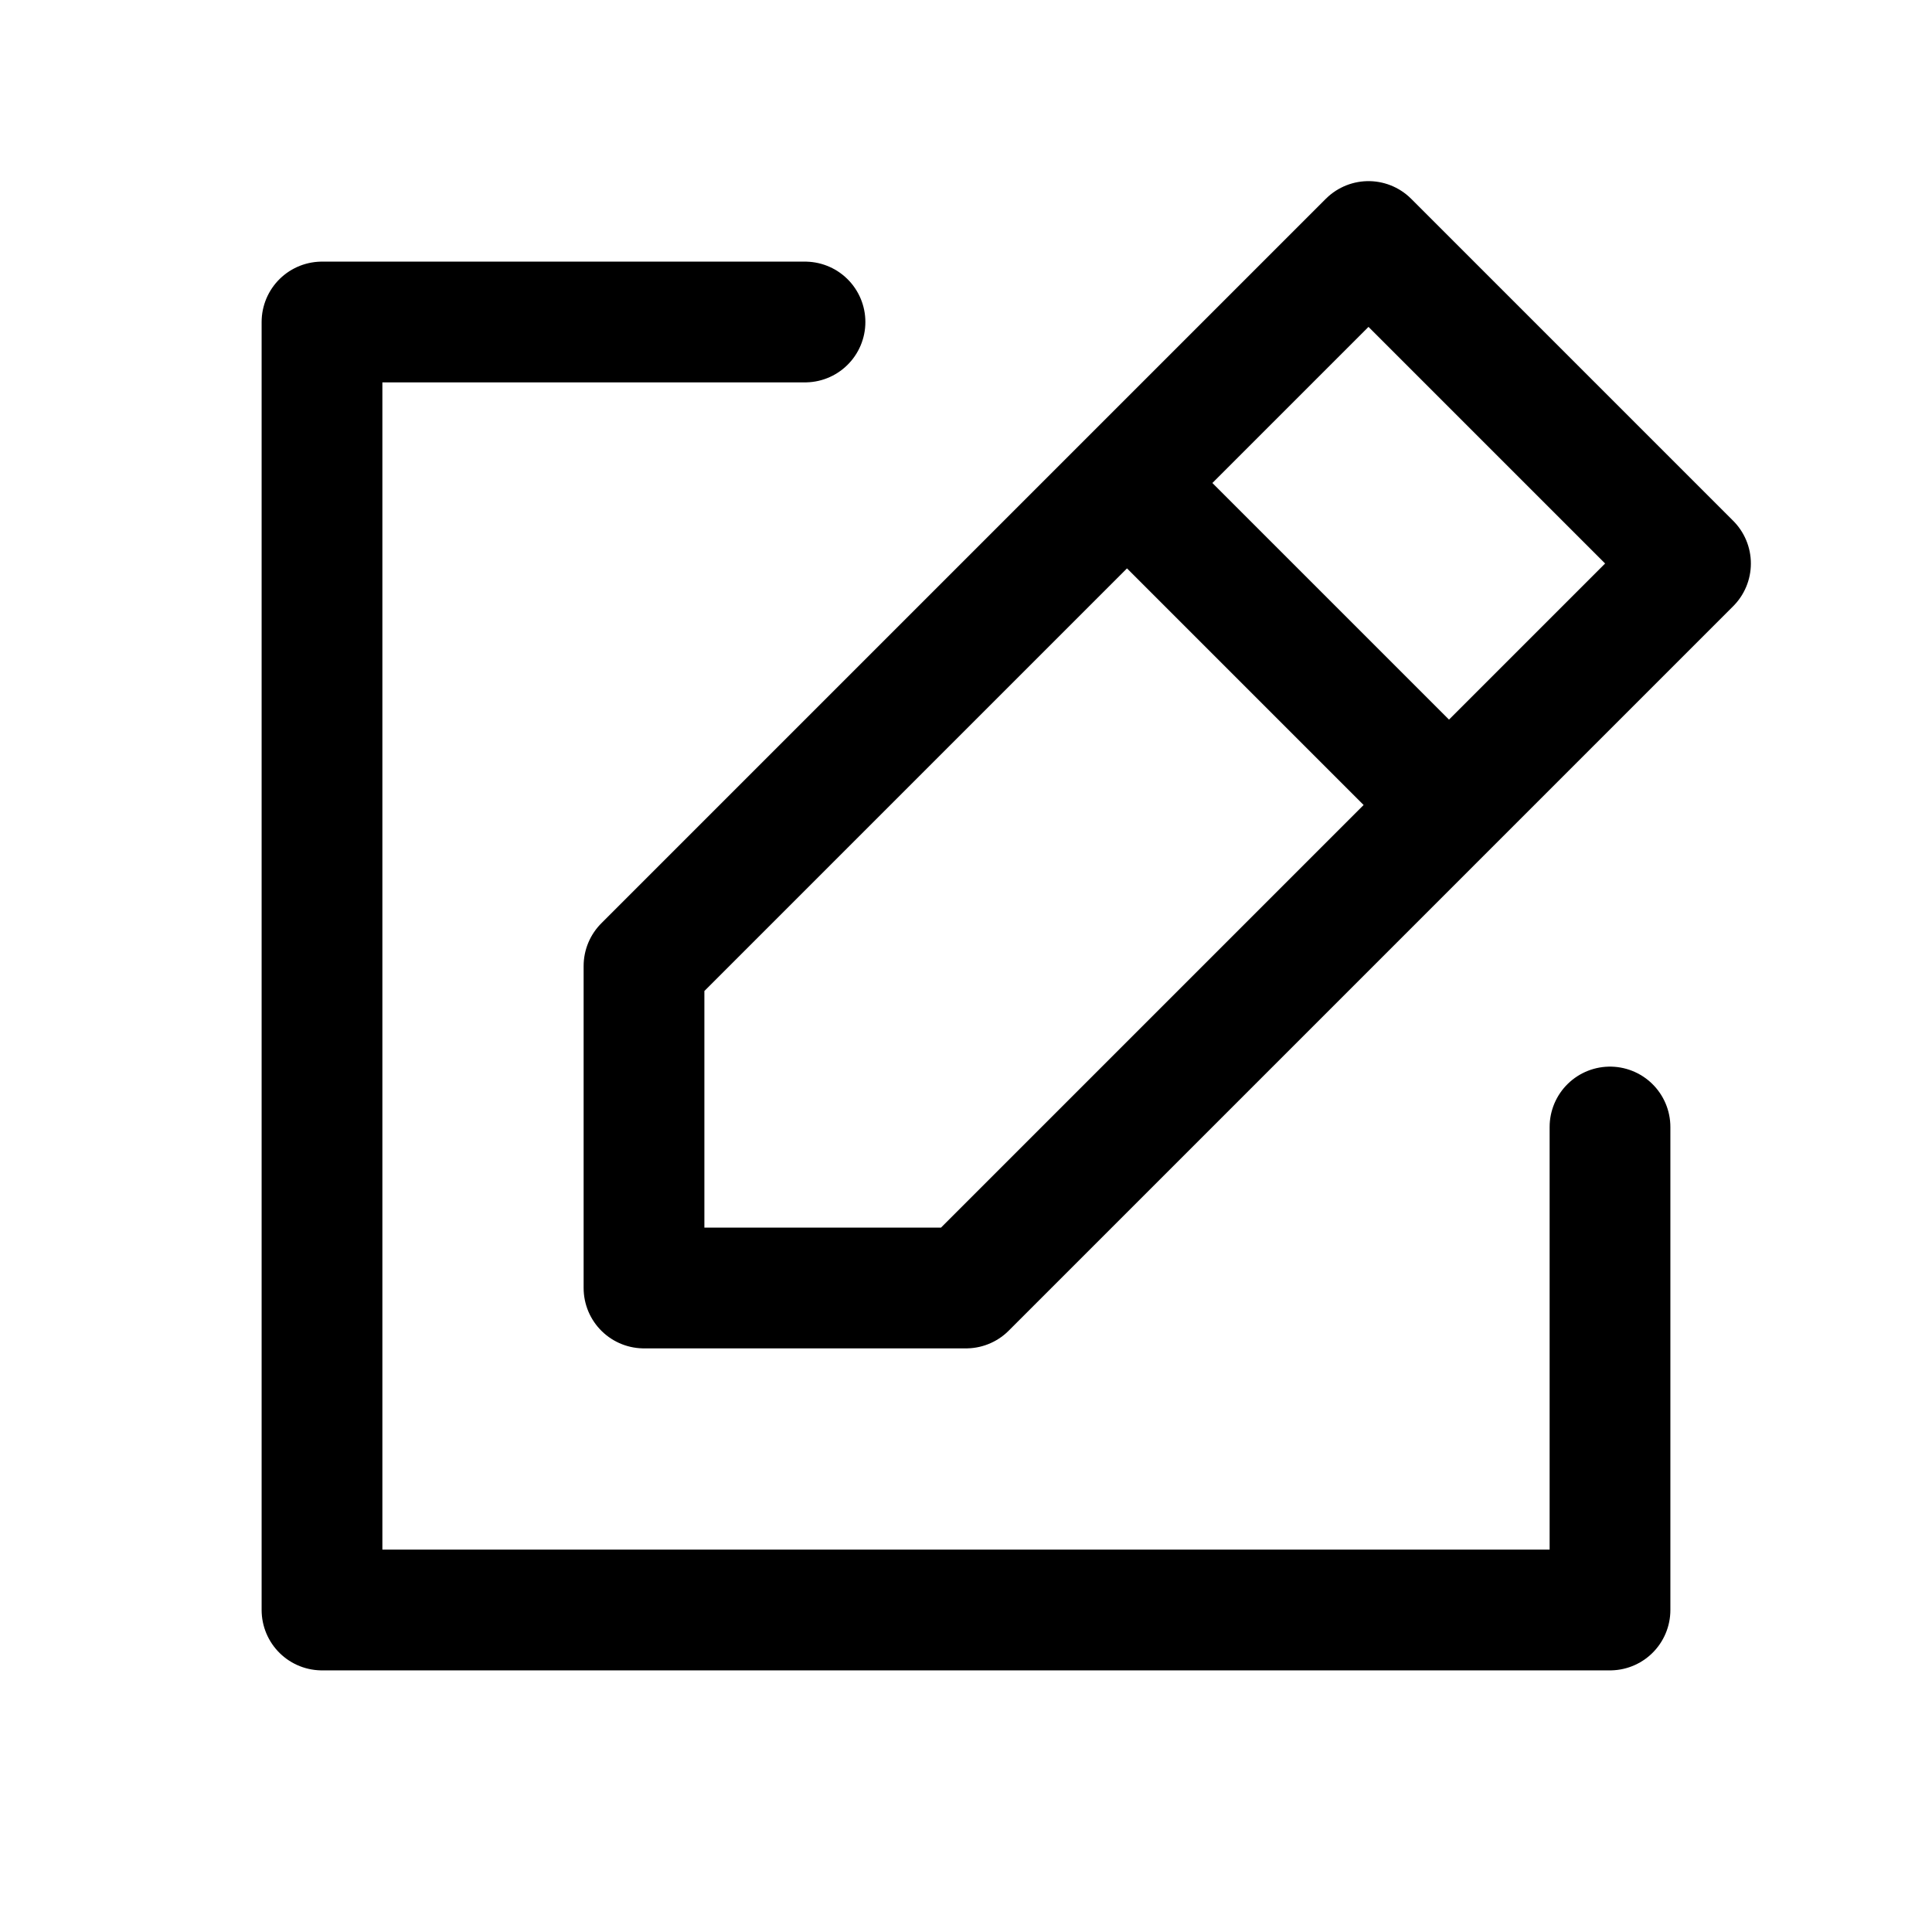
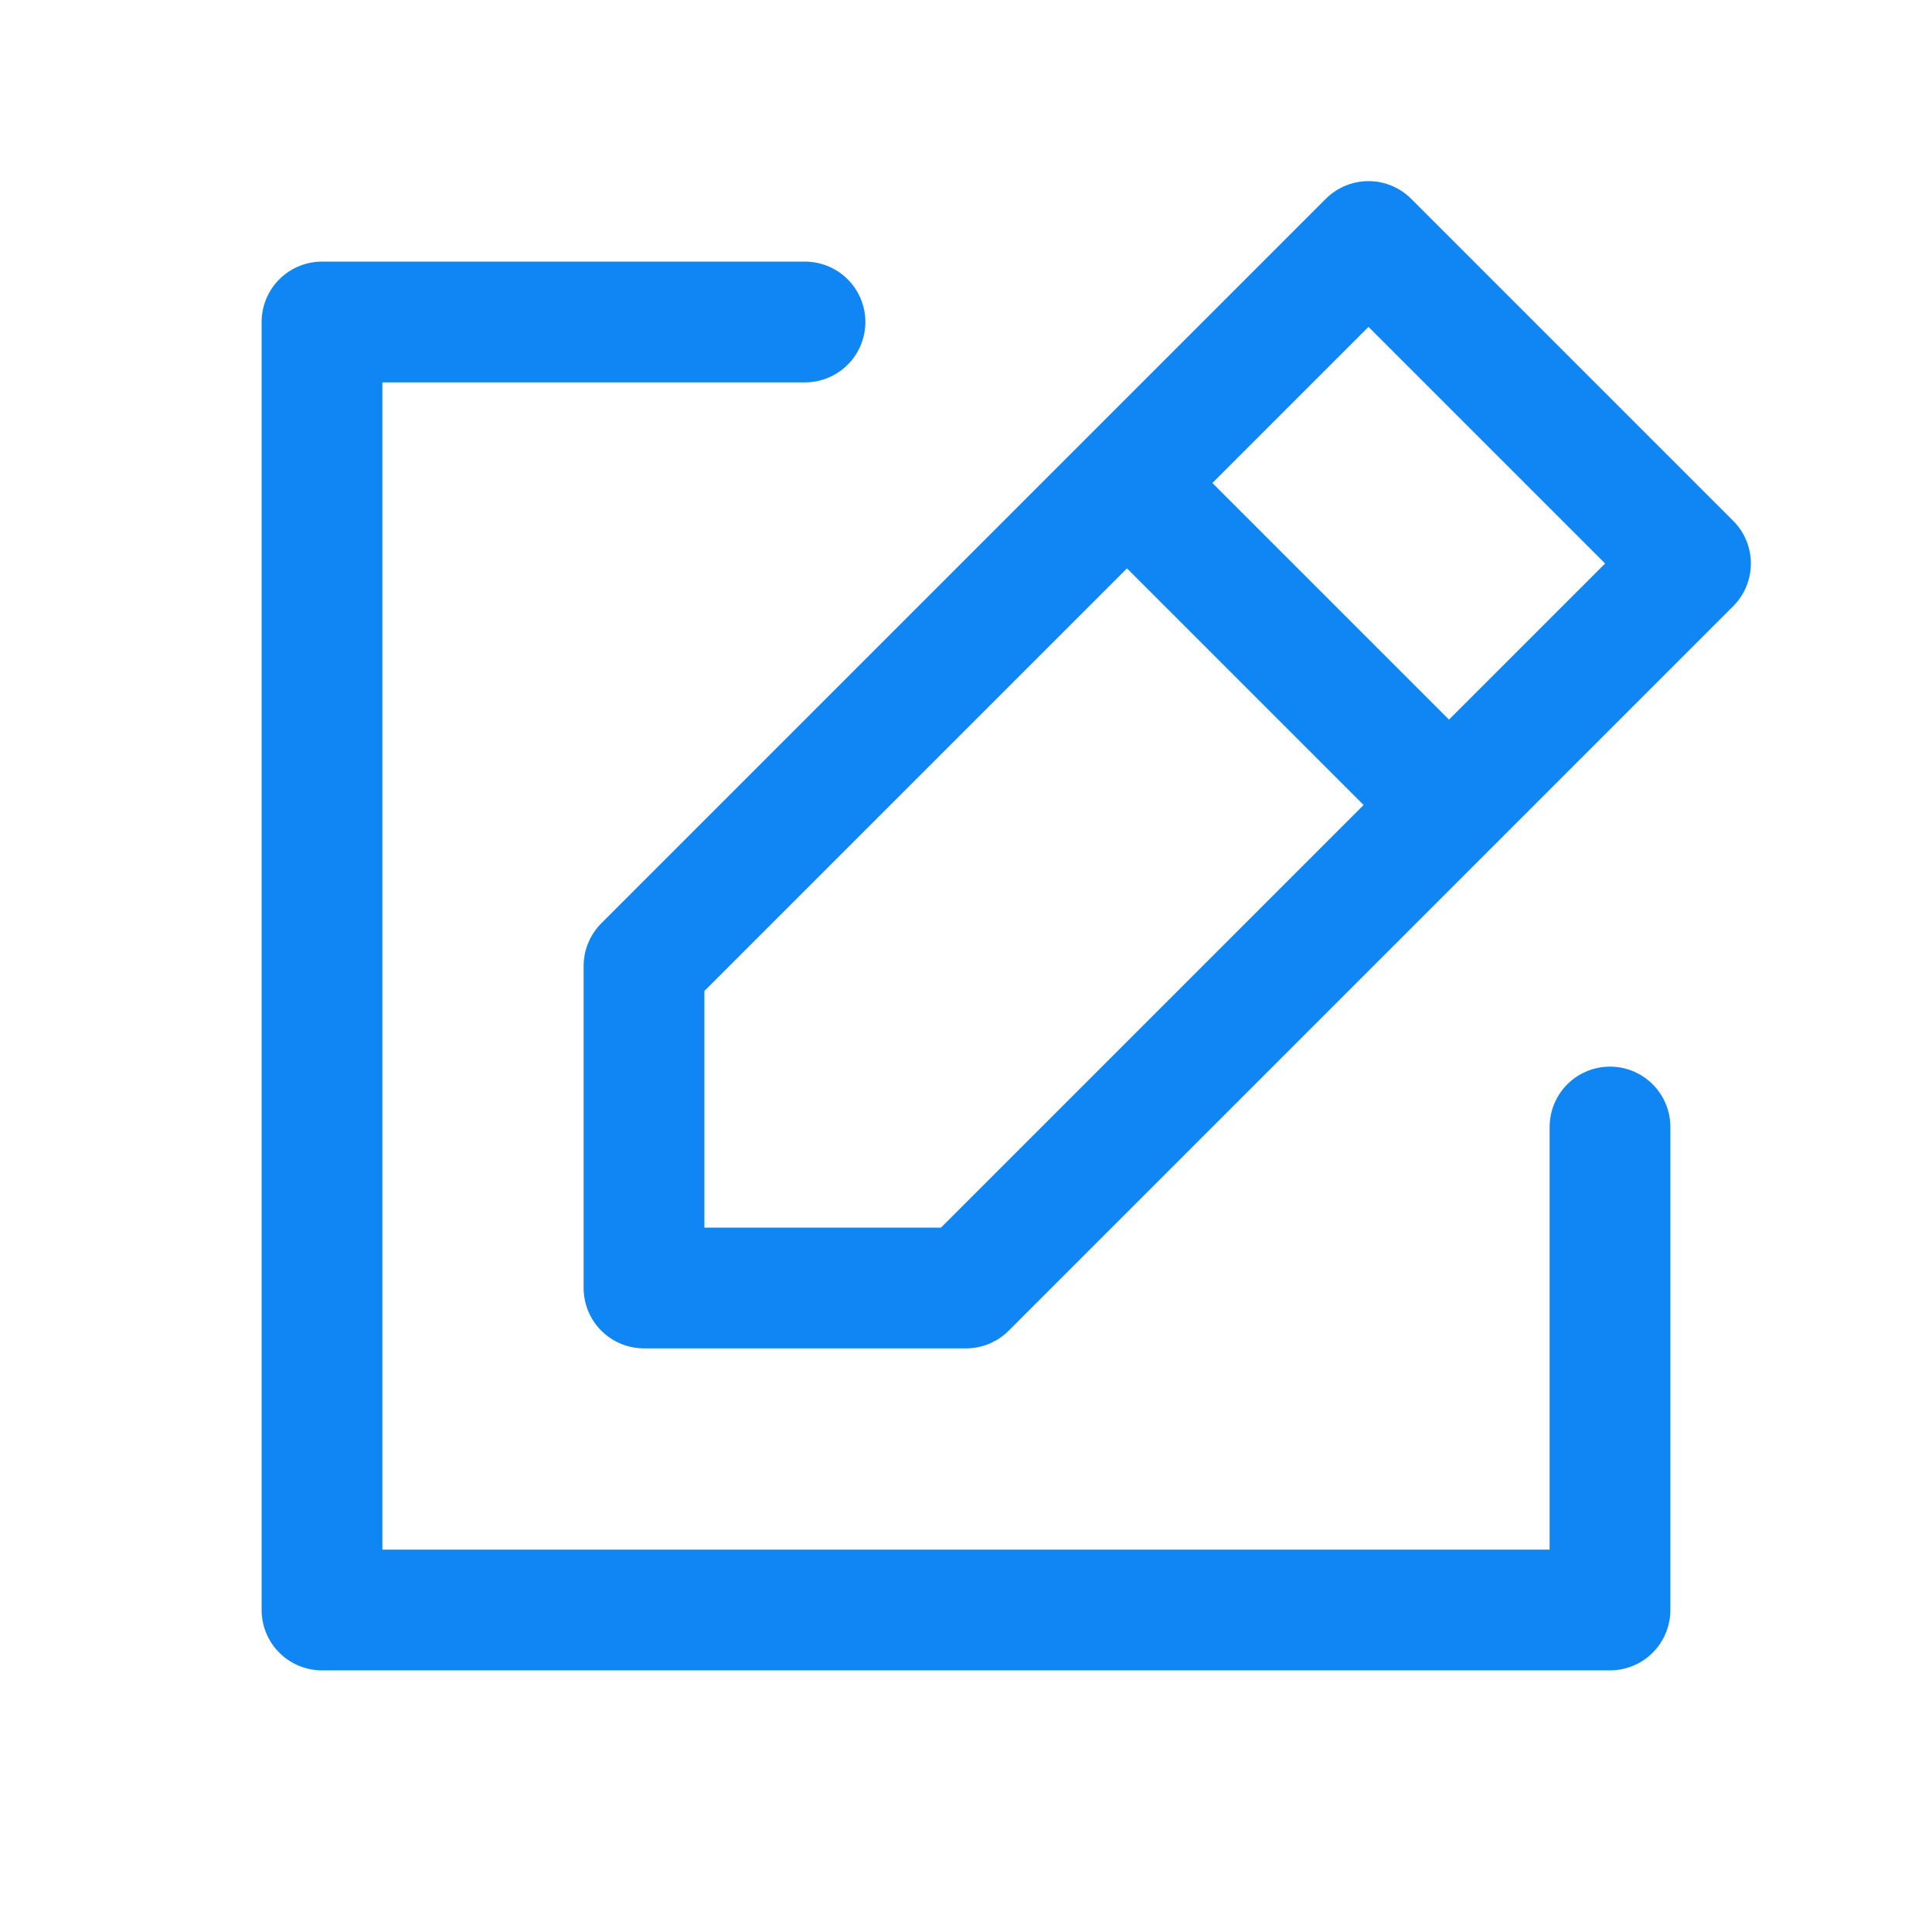
<svg xmlns="http://www.w3.org/2000/svg" viewBox="0 0 24 24" fill="none">
  <g id="SVGRepo_bgCarrier" stroke-width="0" />
  <g id="SVGRepo_tracerCarrier" stroke-linecap="round" stroke-linejoin="round" />
  <g id="SVGRepo_iconCarrier">
-     <path d="M14 6L8 12V16H12L18 10M14 6L17 3L21 7L18 10M14 6L18 10M10 4L4 4L4 20L20 20V14" stroke="#000000" stroke-width="1.5" stroke-linecap="round" stroke-linejoin="round" data-darkreader-inline-stroke="" style="--darkreader-inline-stroke: #e8e6e3;" />
+     <path d="M14 6L8 12V16H12L18 10M14 6L17 3L21 7L18 10M14 6L18 10M10 4L4 4L4 20L20 20V14" stroke="#1086f4" stroke-width="1.5" stroke-linecap="round" stroke-linejoin="round" data-darkreader-inline-stroke="" style="--darkreader-inline-stroke: #279af5;" />
  </g>
</svg>
